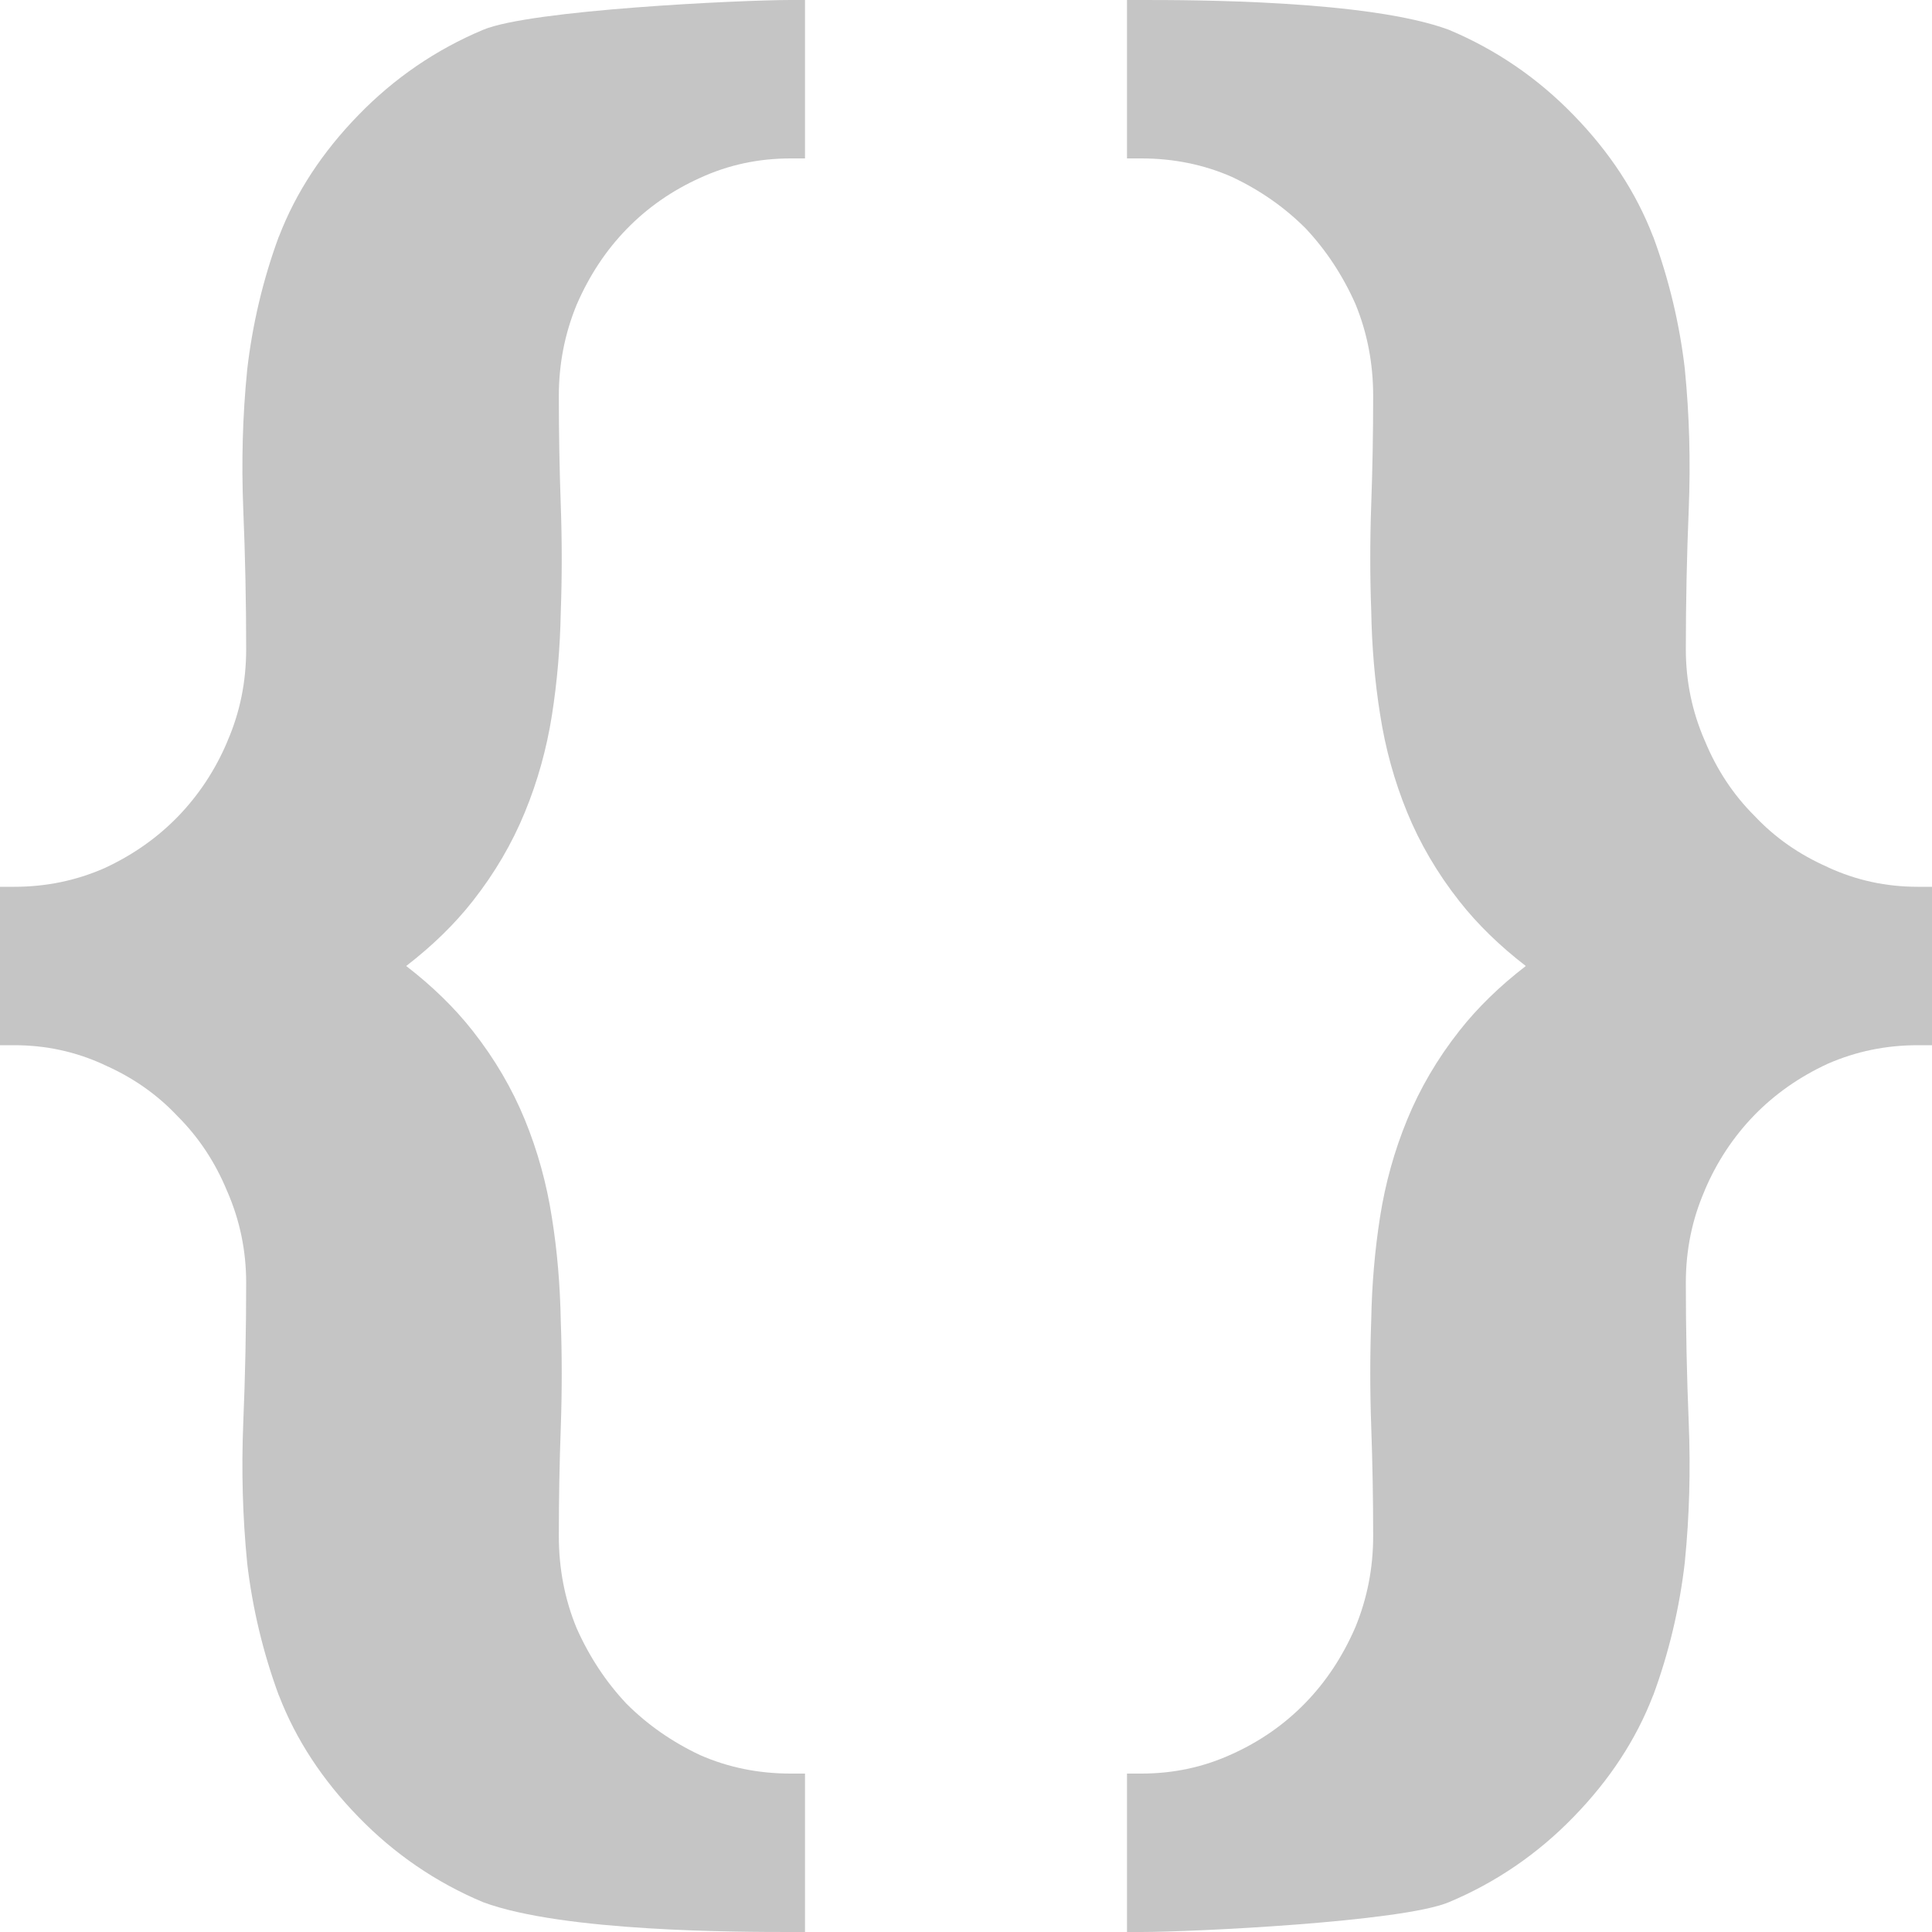
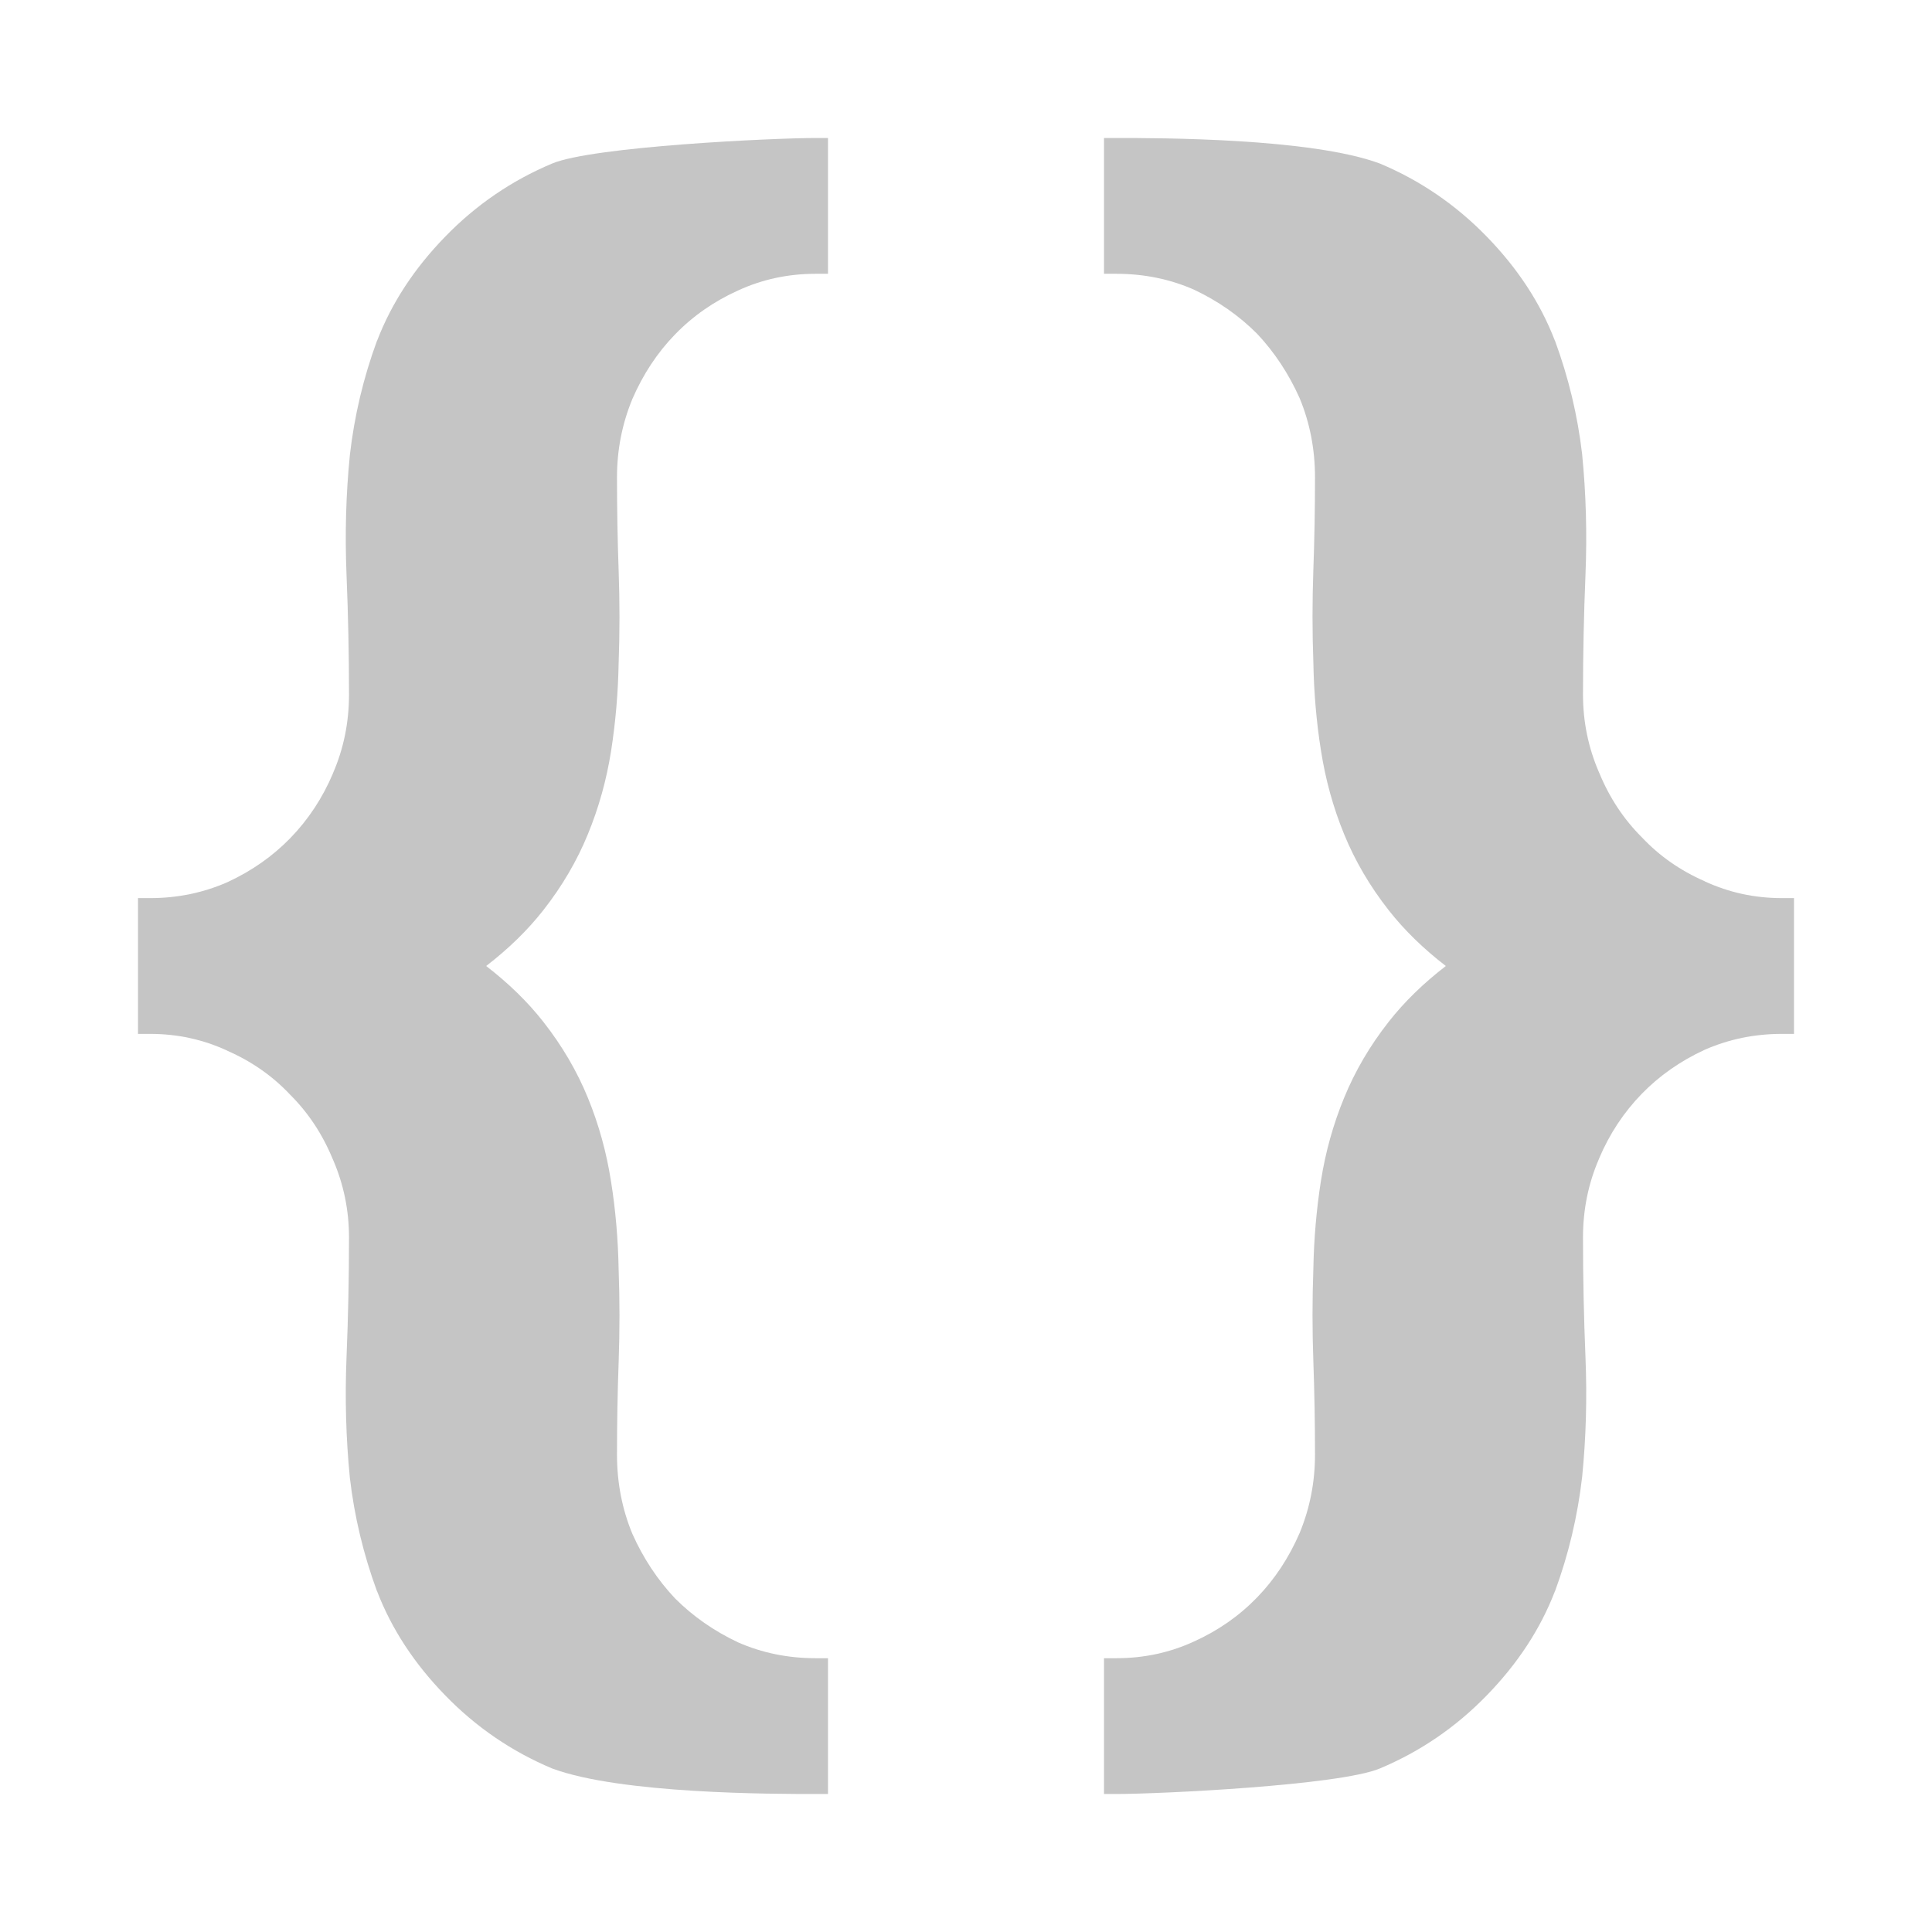
- <svg xmlns="http://www.w3.org/2000/svg" width="12" height="12" viewBox="0 0 12 12" fill="none">
-   <path d="M12 6.492H11.911C11.715 6.492 11.529 6.53 11.353 6.607C11.175 6.689 11.024 6.796 10.897 6.926C10.766 7.061 10.663 7.217 10.588 7.394L10.588 7.395C10.51 7.574 10.471 7.764 10.471 7.967C10.471 8.257 10.477 8.546 10.489 8.836C10.501 9.132 10.493 9.419 10.465 9.699L10.465 9.701C10.432 9.988 10.366 10.265 10.268 10.531L10.267 10.532C10.162 10.805 9.997 11.056 9.774 11.285C9.551 11.515 9.292 11.692 8.999 11.815C8.706 11.938 7.403 12 7.089 12H7V11.016H7.089C7.289 11.016 7.476 10.976 7.652 10.895C7.825 10.817 7.978 10.711 8.109 10.576C8.236 10.445 8.339 10.29 8.418 10.108C8.492 9.928 8.529 9.74 8.529 9.541C8.529 9.313 8.525 9.087 8.517 8.863C8.509 8.639 8.509 8.417 8.517 8.198C8.521 7.98 8.539 7.767 8.572 7.557C8.605 7.348 8.661 7.147 8.74 6.955C8.819 6.762 8.927 6.577 9.064 6.403C9.177 6.259 9.315 6.125 9.477 6C9.315 5.875 9.177 5.741 9.064 5.597C8.927 5.423 8.819 5.238 8.74 5.045C8.661 4.852 8.605 4.65 8.572 4.437C8.539 4.231 8.521 4.018 8.517 3.796C8.509 3.58 8.509 3.359 8.517 3.131C8.525 2.911 8.529 2.687 8.529 2.459C8.529 2.256 8.492 2.065 8.418 1.886C8.339 1.709 8.236 1.553 8.109 1.418C7.978 1.287 7.826 1.181 7.652 1.099C7.477 1.022 7.289 0.984 7.089 0.984H7V0H7.089C7.403 0 8.5 0 8.999 0.185C9.292 0.308 9.551 0.485 9.774 0.715C9.997 0.944 10.162 1.195 10.267 1.468L10.268 1.469C10.366 1.735 10.432 2.01 10.465 2.293L10.465 2.295C10.493 2.578 10.501 2.868 10.489 3.164C10.477 3.454 10.471 3.743 10.471 4.033C10.471 4.231 10.51 4.42 10.588 4.599L10.589 4.601C10.663 4.781 10.766 4.936 10.896 5.066L10.898 5.068C11.024 5.202 11.175 5.308 11.353 5.386L11.354 5.387C11.53 5.468 11.715 5.508 11.911 5.508H12V6.492Z" fill="#C5C5C5" />
-   <path d="M0 5.508H0.089C0.285 5.508 0.471 5.47 0.647 5.393C0.825 5.311 0.976 5.204 1.103 5.074C1.234 4.939 1.337 4.783 1.412 4.606L1.412 4.605C1.49 4.426 1.529 4.236 1.529 4.033C1.529 3.743 1.523 3.454 1.511 3.164C1.499 2.868 1.507 2.58 1.535 2.301L1.535 2.299C1.568 2.012 1.634 1.735 1.732 1.469L1.733 1.468C1.838 1.195 2.003 0.944 2.226 0.715C2.449 0.485 2.708 0.308 3.001 0.185C3.294 0.062 4.597 0 4.911 0H5V0.984H4.911C4.711 0.984 4.524 1.024 4.348 1.105C4.175 1.183 4.022 1.289 3.891 1.424C3.764 1.555 3.661 1.71 3.582 1.892C3.508 2.072 3.471 2.26 3.471 2.459C3.471 2.687 3.475 2.913 3.483 3.137C3.491 3.361 3.491 3.583 3.483 3.802C3.479 4.02 3.461 4.233 3.428 4.443C3.395 4.652 3.339 4.853 3.26 5.045C3.181 5.238 3.073 5.423 2.936 5.597C2.823 5.741 2.685 5.875 2.523 6C2.685 6.125 2.823 6.259 2.936 6.403C3.073 6.577 3.181 6.762 3.26 6.955C3.339 7.148 3.395 7.35 3.428 7.563C3.461 7.769 3.479 7.982 3.483 8.204C3.491 8.42 3.491 8.641 3.483 8.869C3.475 9.089 3.471 9.313 3.471 9.541C3.471 9.744 3.508 9.935 3.582 10.114C3.661 10.291 3.764 10.447 3.891 10.582C4.022 10.713 4.174 10.819 4.348 10.901C4.523 10.978 4.711 11.016 4.911 11.016H5V12H4.911C4.597 12 3.5 12 3.001 11.815C2.708 11.692 2.449 11.515 2.226 11.285C2.003 11.056 1.838 10.805 1.733 10.532L1.732 10.531C1.634 10.265 1.568 9.99 1.535 9.707L1.535 9.705C1.507 9.422 1.499 9.132 1.511 8.836C1.523 8.546 1.529 8.257 1.529 7.967C1.529 7.769 1.49 7.58 1.412 7.401L1.411 7.399C1.337 7.219 1.234 7.064 1.104 6.934L1.102 6.932C0.976 6.798 0.825 6.692 0.647 6.614L0.646 6.613C0.47 6.532 0.285 6.492 0.089 6.492H0V5.508Z" fill="#C5C5C5" />
+ <svg xmlns="http://www.w3.org/2000/svg" width="14" height="14" viewBox="0 0 14 14" fill="none">
+   <path d="M13 7.492H12.911C12.715 7.492 12.529 7.53 12.353 7.607C12.175 7.689 12.024 7.796 11.897 7.926C11.766 8.061 11.663 8.217 11.588 8.394L11.588 8.395C11.51 8.574 11.471 8.764 11.471 8.967C11.471 9.257 11.477 9.546 11.489 9.836C11.501 10.132 11.493 10.419 11.465 10.7L11.465 10.701C11.432 10.988 11.366 11.265 11.268 11.531L11.267 11.532C11.162 11.805 10.997 12.056 10.774 12.285C10.551 12.515 10.292 12.692 9.999 12.815C9.706 12.938 8.403 13 8.089 13H8V12.016H8.089C8.289 12.016 8.476 11.976 8.652 11.895C8.825 11.817 8.978 11.711 9.109 11.576C9.236 11.445 9.339 11.29 9.418 11.108C9.492 10.928 9.529 10.74 9.529 10.541C9.529 10.313 9.525 10.087 9.517 9.863C9.509 9.639 9.509 9.417 9.517 9.198C9.521 8.98 9.539 8.767 9.572 8.557C9.605 8.348 9.661 8.147 9.74 7.955C9.819 7.762 9.927 7.577 10.064 7.403C10.177 7.259 10.315 7.125 10.477 7C10.315 6.875 10.177 6.741 10.064 6.597C9.927 6.423 9.819 6.238 9.74 6.045C9.661 5.852 9.605 5.65 9.572 5.437C9.539 5.231 9.521 5.018 9.517 4.796C9.509 4.58 9.509 4.359 9.517 4.131C9.525 3.911 9.529 3.687 9.529 3.459C9.529 3.256 9.492 3.065 9.418 2.886C9.339 2.709 9.236 2.553 9.109 2.418C8.978 2.287 8.826 2.181 8.652 2.099C8.477 2.022 8.289 1.984 8.089 1.984H8V1H8.089C8.403 1 9.5 1 9.999 1.185C10.292 1.308 10.551 1.485 10.774 1.715C10.997 1.944 11.162 2.195 11.267 2.468L11.268 2.469C11.366 2.735 11.432 3.01 11.465 3.293L11.465 3.295C11.493 3.578 11.501 3.868 11.489 4.164C11.477 4.454 11.471 4.743 11.471 5.033C11.471 5.231 11.51 5.42 11.588 5.599L11.589 5.601C11.663 5.781 11.766 5.936 11.896 6.066L11.898 6.068C12.024 6.202 12.175 6.308 12.353 6.386L12.354 6.387C12.53 6.468 12.715 6.508 12.911 6.508H13V7.492Z" fill="#C5C5C5" />
+   <path d="M1 6.508H1.089C1.285 6.508 1.471 6.47 1.647 6.393C1.825 6.311 1.976 6.204 2.103 6.074C2.234 5.939 2.337 5.783 2.412 5.606L2.412 5.605C2.49 5.426 2.529 5.236 2.529 5.033C2.529 4.743 2.523 4.454 2.511 4.164C2.499 3.868 2.507 3.58 2.535 3.301L2.535 3.299C2.568 3.012 2.634 2.735 2.732 2.469L2.733 2.468C2.838 2.195 3.003 1.944 3.226 1.715C3.449 1.485 3.708 1.308 4.001 1.185C4.294 1.062 5.597 1 5.911 1H6V1.984H5.911C5.711 1.984 5.524 2.024 5.348 2.105C5.175 2.183 5.022 2.289 4.891 2.424C4.764 2.555 4.661 2.71 4.582 2.892C4.508 3.072 4.471 3.26 4.471 3.459C4.471 3.687 4.475 3.913 4.483 4.137C4.491 4.361 4.491 4.583 4.483 4.802C4.479 5.02 4.461 5.233 4.428 5.443C4.395 5.652 4.339 5.853 4.26 6.045C4.181 6.238 4.073 6.423 3.936 6.597C3.823 6.741 3.685 6.875 3.523 7C3.685 7.125 3.823 7.259 3.936 7.403C4.073 7.577 4.181 7.762 4.26 7.955C4.339 8.148 4.395 8.35 4.428 8.563C4.461 8.769 4.479 8.982 4.483 9.204C4.491 9.42 4.491 9.641 4.483 9.869C4.475 10.088 4.471 10.313 4.471 10.541C4.471 10.744 4.508 10.935 4.582 11.114C4.661 11.291 4.764 11.447 4.891 11.582C5.022 11.713 5.174 11.819 5.348 11.901C5.523 11.978 5.711 12.016 5.911 12.016H6V13H5.911C5.597 13 4.5 13 4.001 12.815C3.708 12.692 3.449 12.515 3.226 12.285C3.003 12.056 2.838 11.805 2.733 11.532L2.732 11.531C2.634 11.265 2.568 10.99 2.535 10.707L2.535 10.706C2.507 10.421 2.499 10.132 2.511 9.836C2.523 9.546 2.529 9.257 2.529 8.967C2.529 8.769 2.49 8.58 2.412 8.401L2.411 8.399C2.337 8.219 2.234 8.064 2.104 7.934L2.102 7.932C1.976 7.798 1.825 7.692 1.647 7.614L1.646 7.613C1.47 7.532 1.285 7.492 1.089 7.492H1V6.508Z" fill="#C5C5C5" />
</svg>
